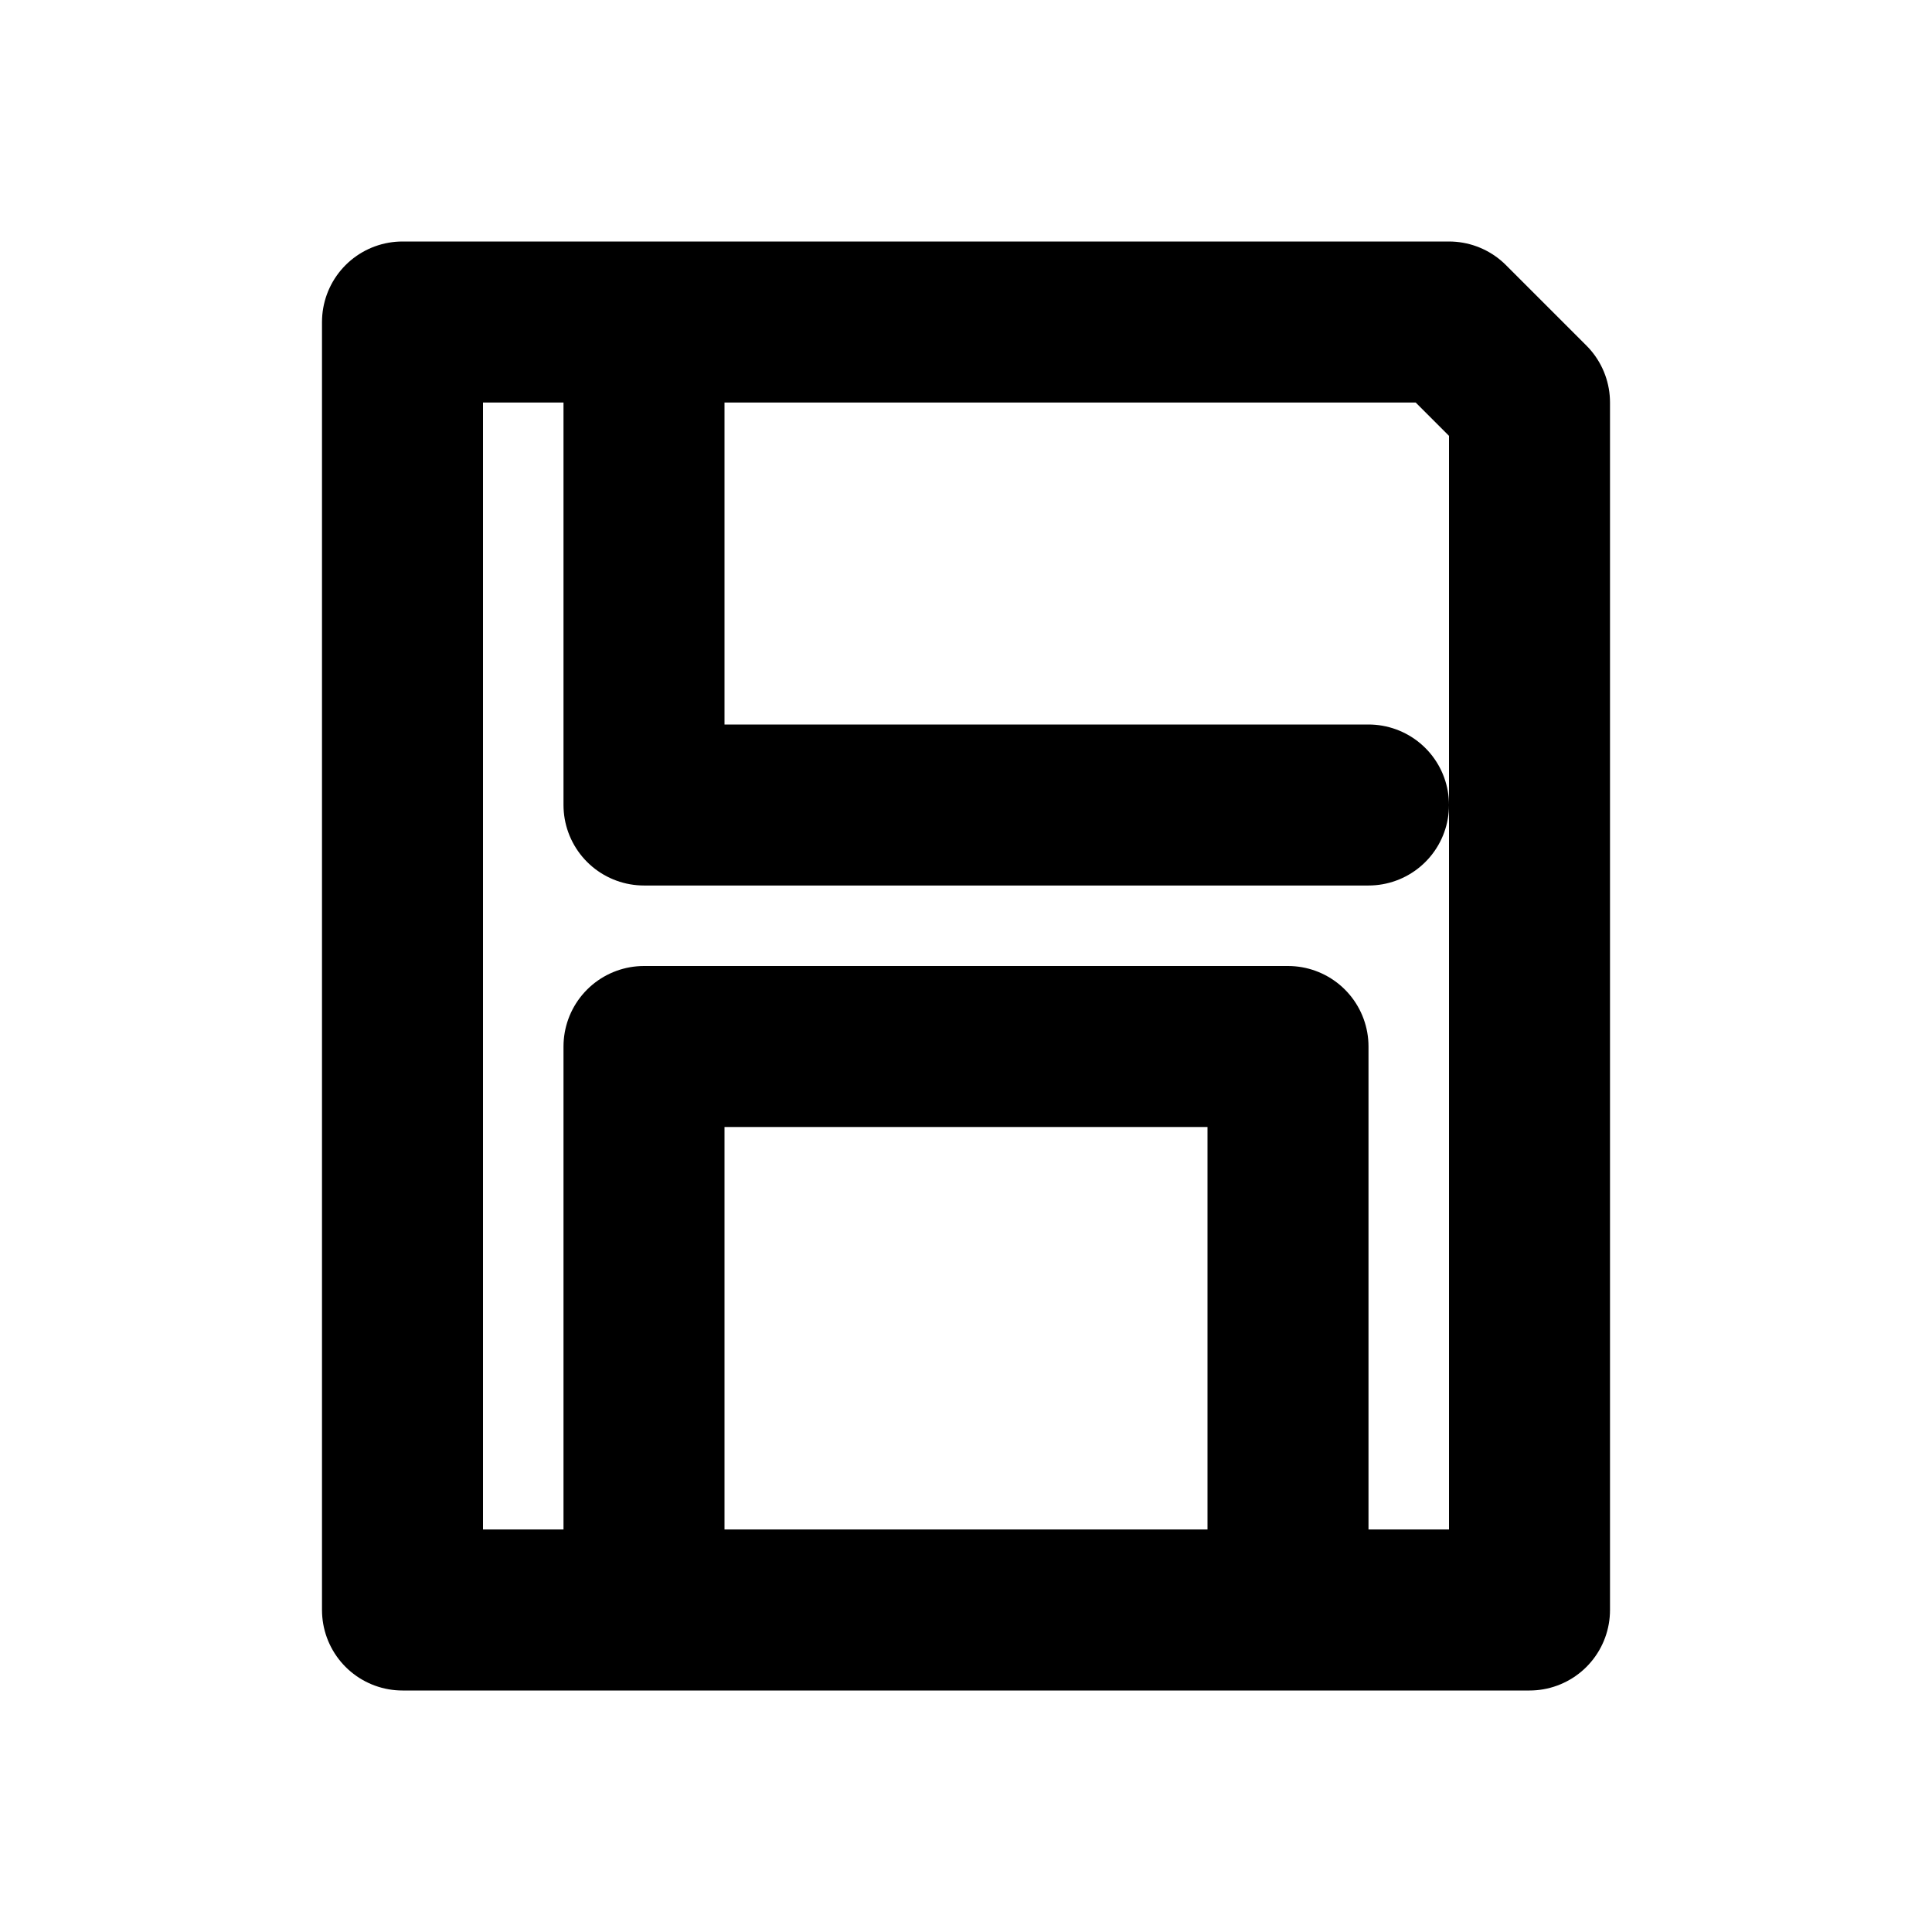
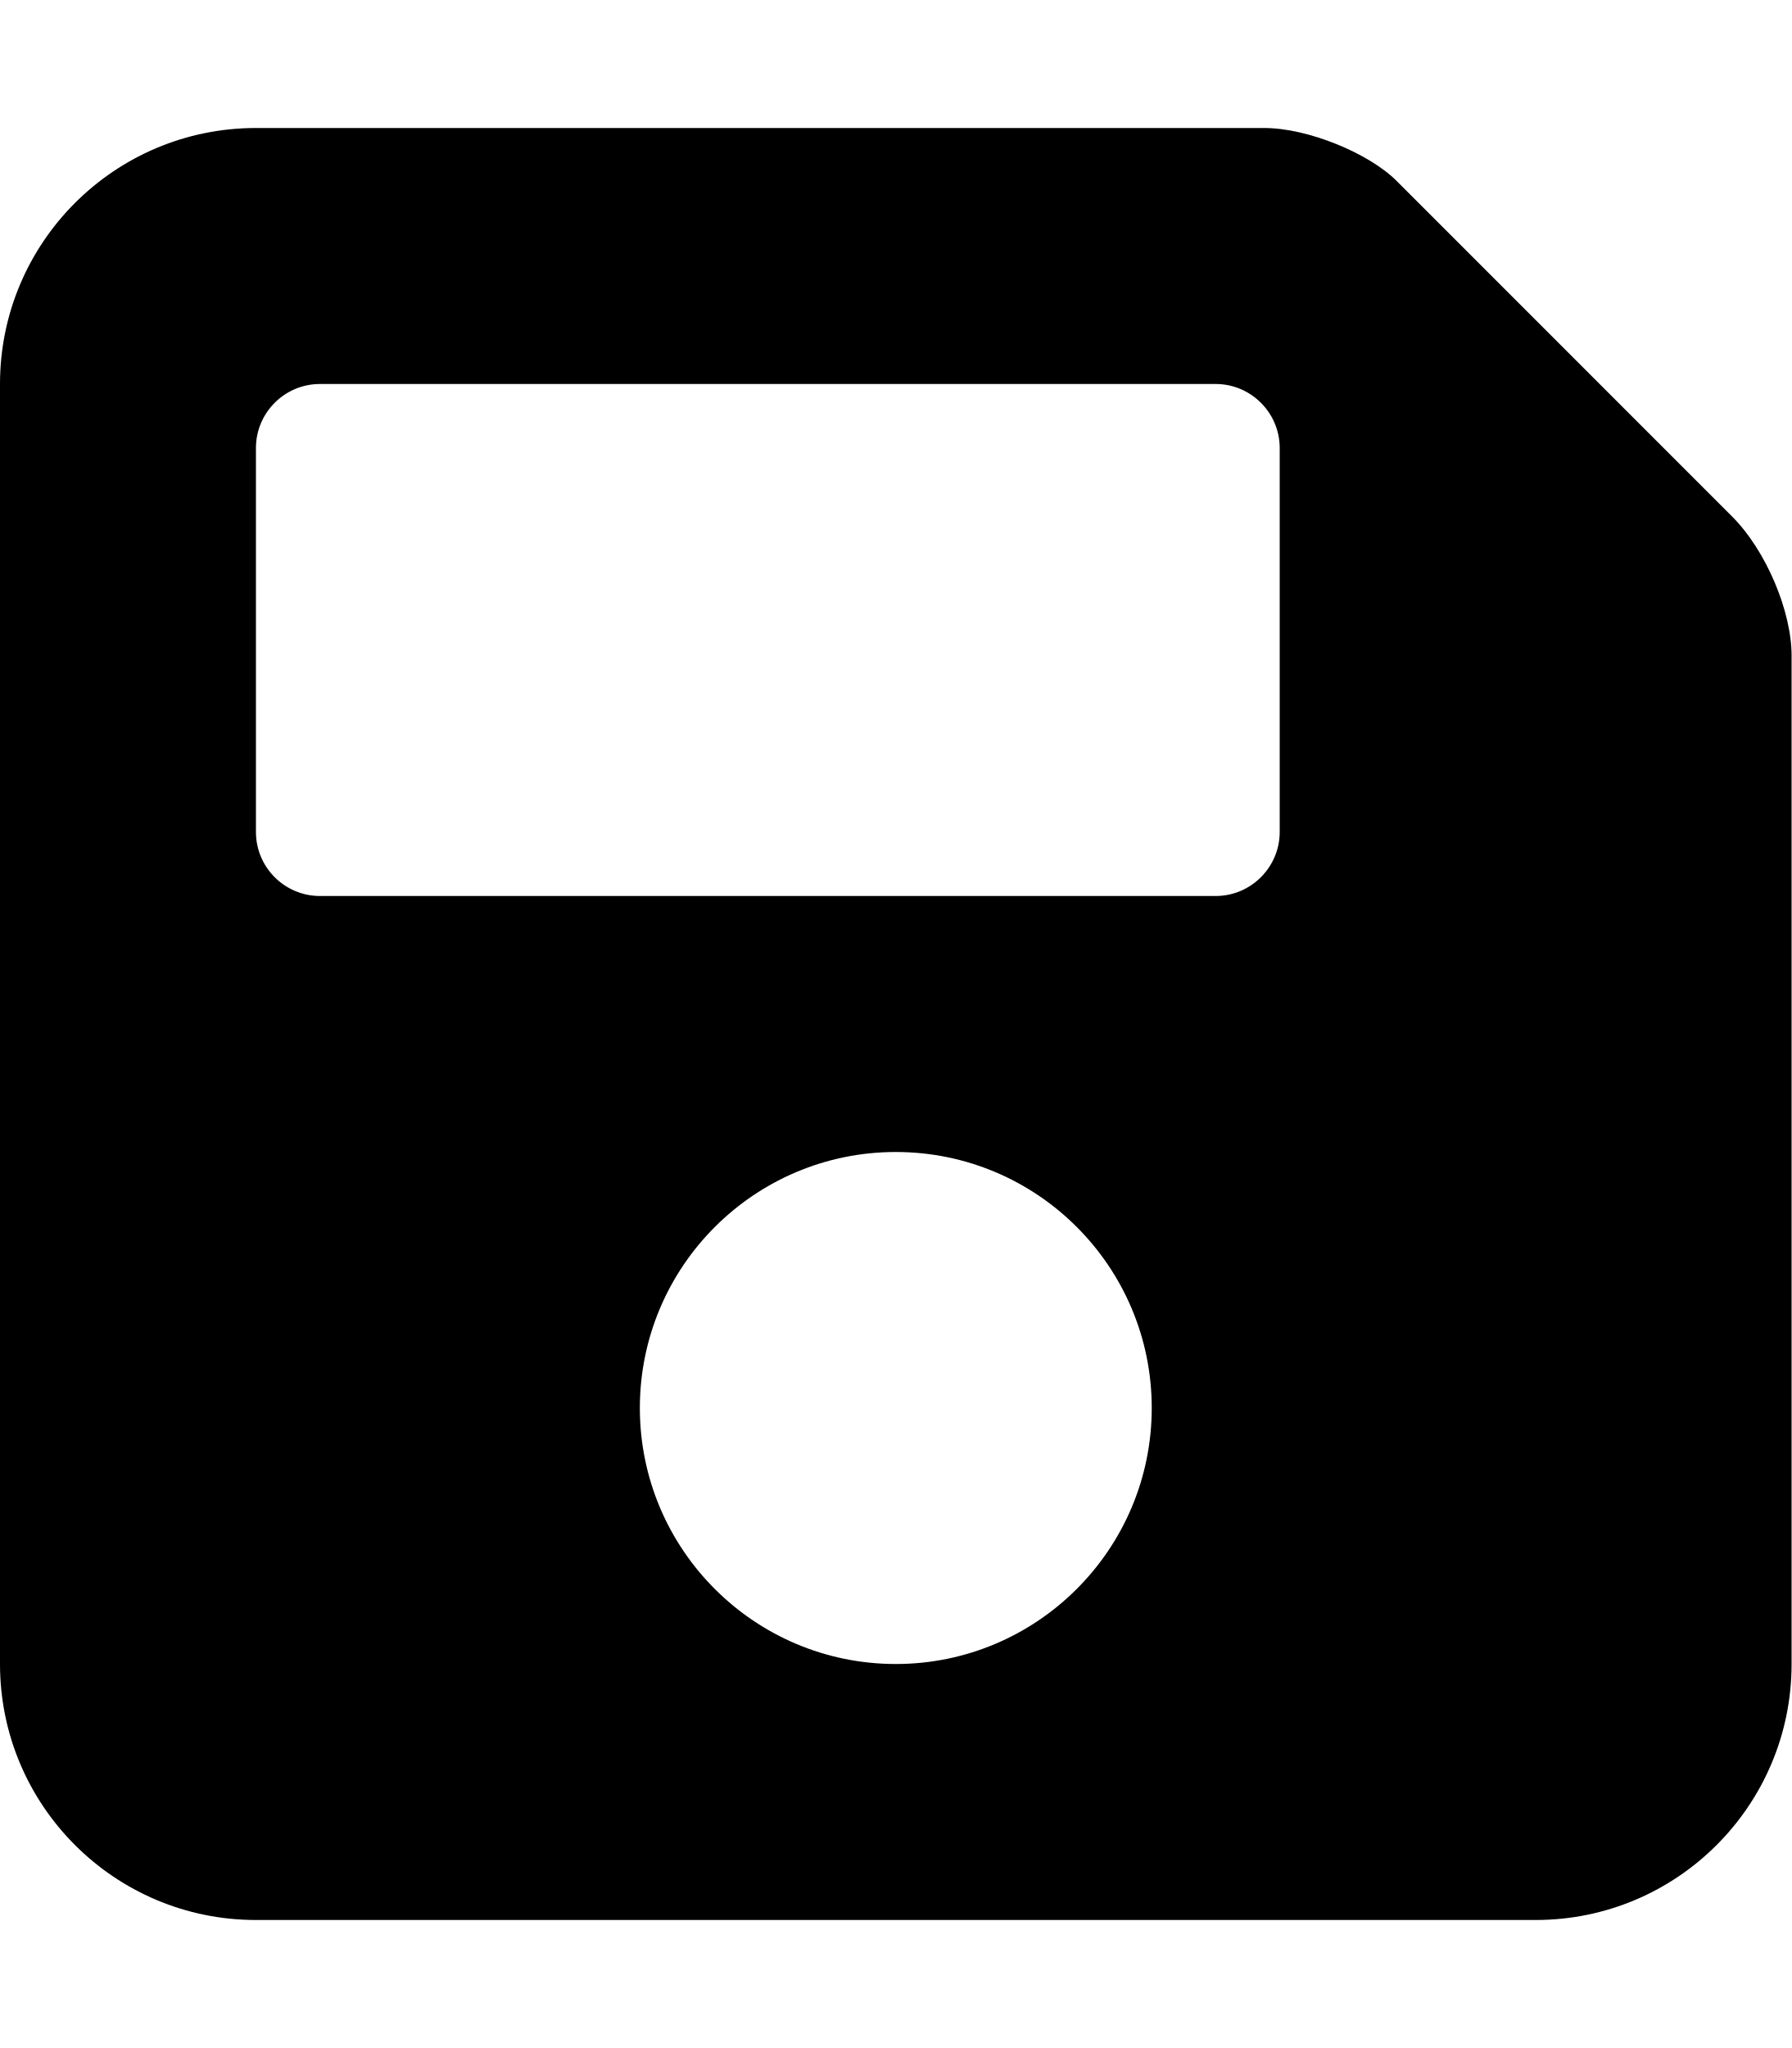
- <svg xmlns="http://www.w3.org/2000/svg" width="24" height="24" viewBox="0 0 24 24">
-   <g fill="none" stroke="currentColor" stroke-width="2" stroke-linecap="round" stroke-linejoin="round">
-     <path d="M5 4h13l1 1v15H5zM8 4v6h9M8 20v-7h8v7" />
-   </g>
+ <svg xmlns="http://www.w3.org/2000/svg" viewBox="0 0 448 512">
+   <path fill="currentColor" d="M433.1 129.1l-83.9-83.9C342.3 38.32 327.1 32 316.1 32H64C28.65 32 0 60.65 0 96v320c0 35.35 28.65 64 64 64h320c35.35 0 64-28.65 64-64V163.9C448 152.9 441.7 137.7 433.1 129.1zM224 416c-35.34 0-64-28.66-64-64s28.66-64 64-64s64 28.66 64 64S259.3 416 224 416zM320 208C320 216.8 312.8 224 304 224h-224C71.16 224 64 216.8 64 208v-96C64 103.2 71.16 96 80 96h224C312.8 96 320 103.2 320 112V208z" />
</svg>
